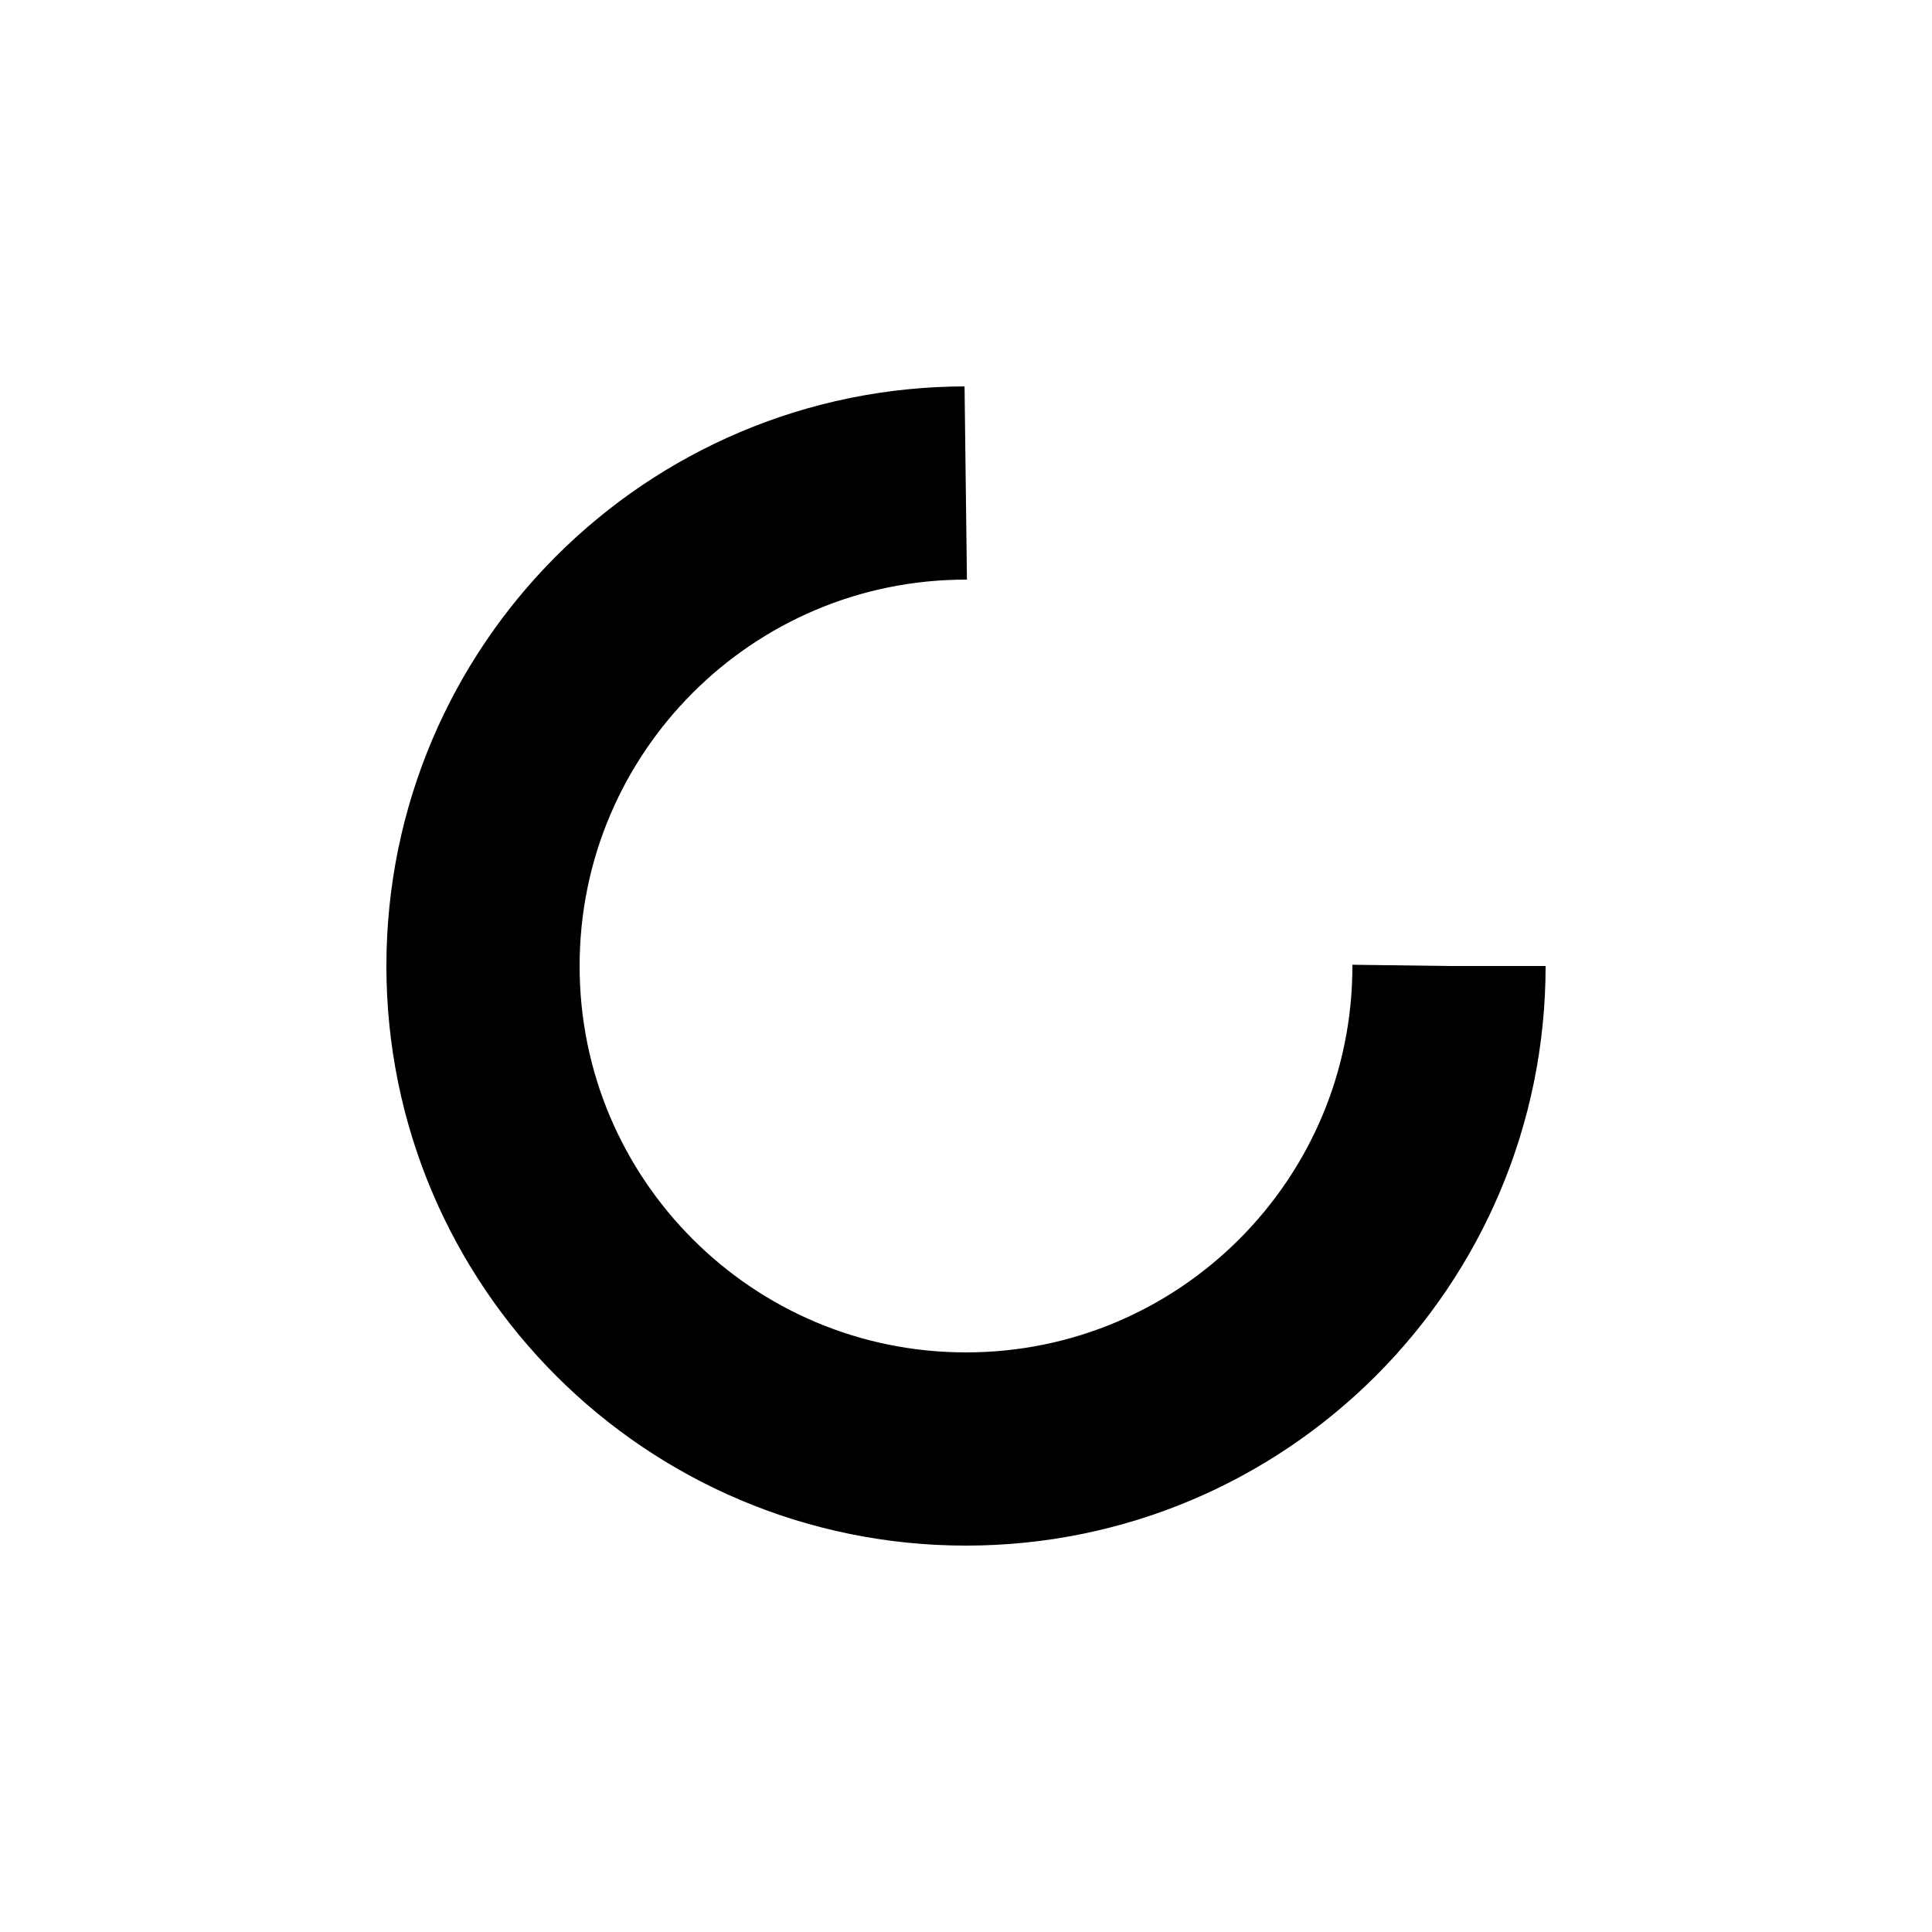
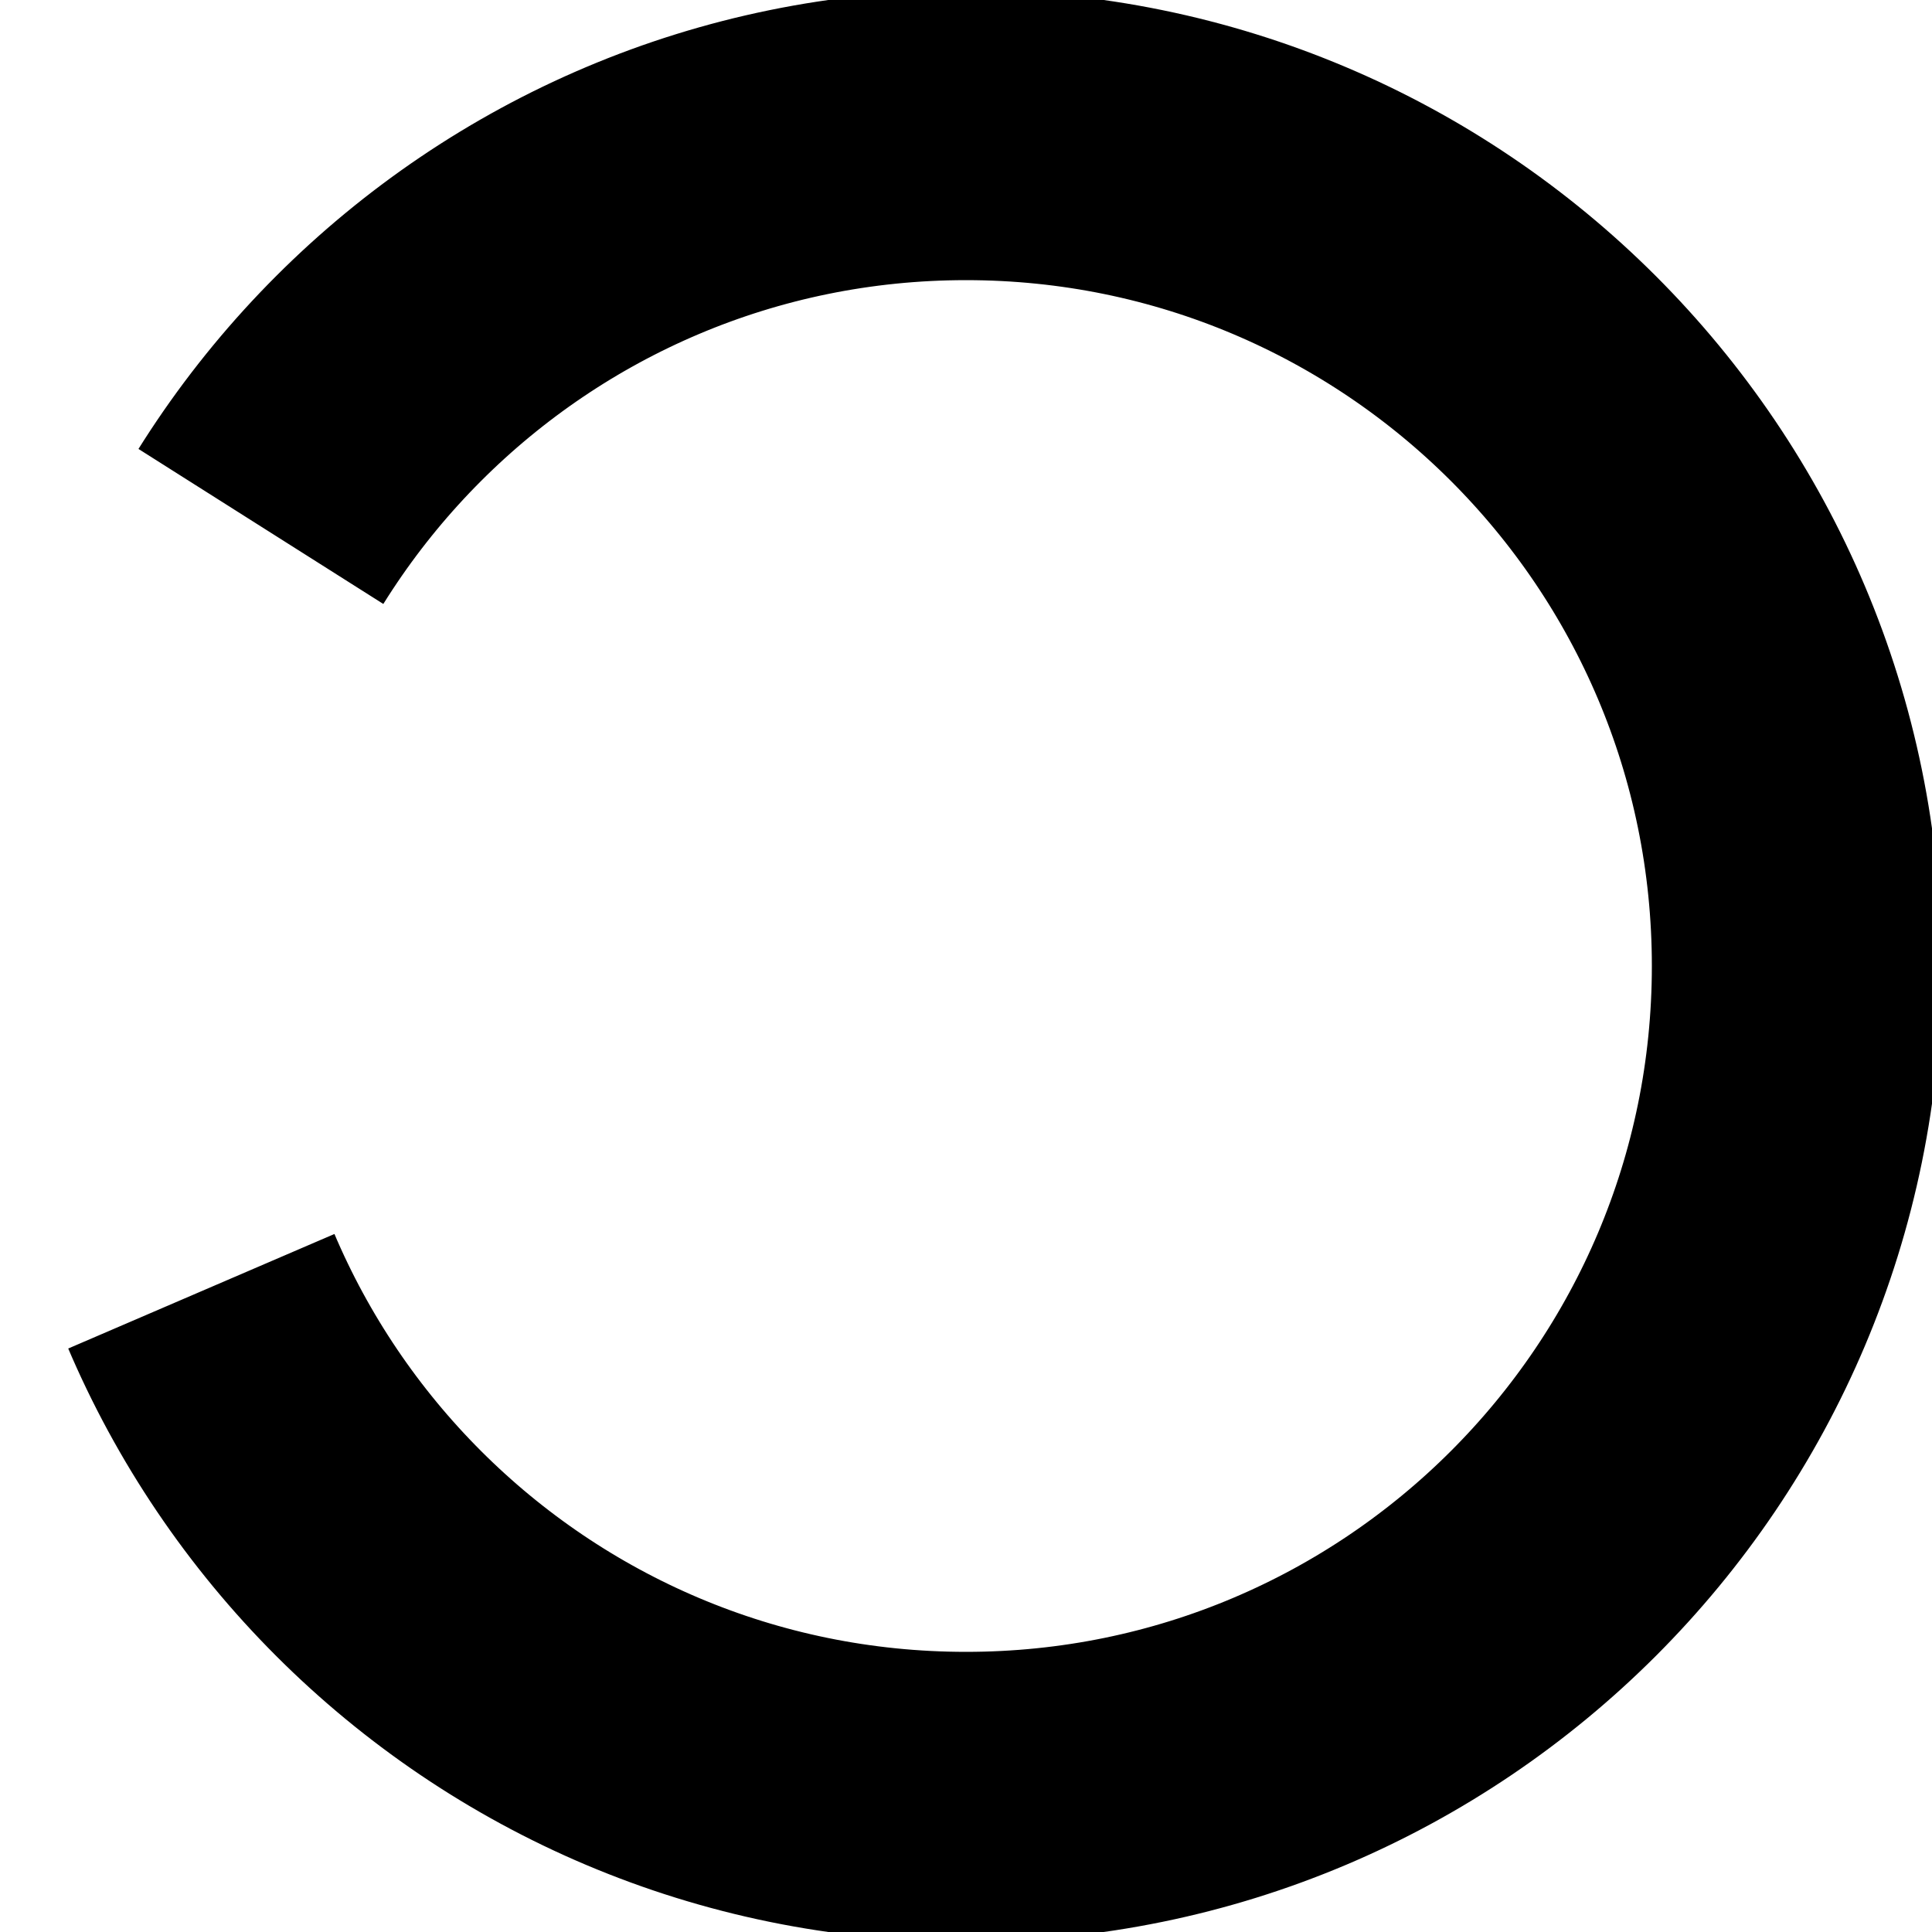
- <svg xmlns="http://www.w3.org/2000/svg" style="margin: auto; background: none; display: block; shape-rendering: auto;" width="48px" height="48px" viewBox="0 0 100 100" preserveAspectRatio="xMidYMid">
-   <circle cx="50" cy="50" fill="none" stroke="currentColor" stroke-width="10" r="25" stroke-dasharray="117.81 41.27">
+ <svg xmlns="http://www.w3.org/2000/svg" style="margin: auto; background: none; display: block; shape-rendering: auto;" width="20" height="20" viewBox="0 0 100 100" preserveAspectRatio="xMidYMid">
+   <circle cx="50" cy="50" fill="none" stroke="currentColor" stroke-width="15" r="43" stroke-dasharray="117.81 41.27">
    <animateTransform attributeName="transform" type="rotate" repeatCount="indefinite" dur="0.641s" values="0 50 50;360 50 50" keyTimes="0;1" />
  </circle>
</svg>
